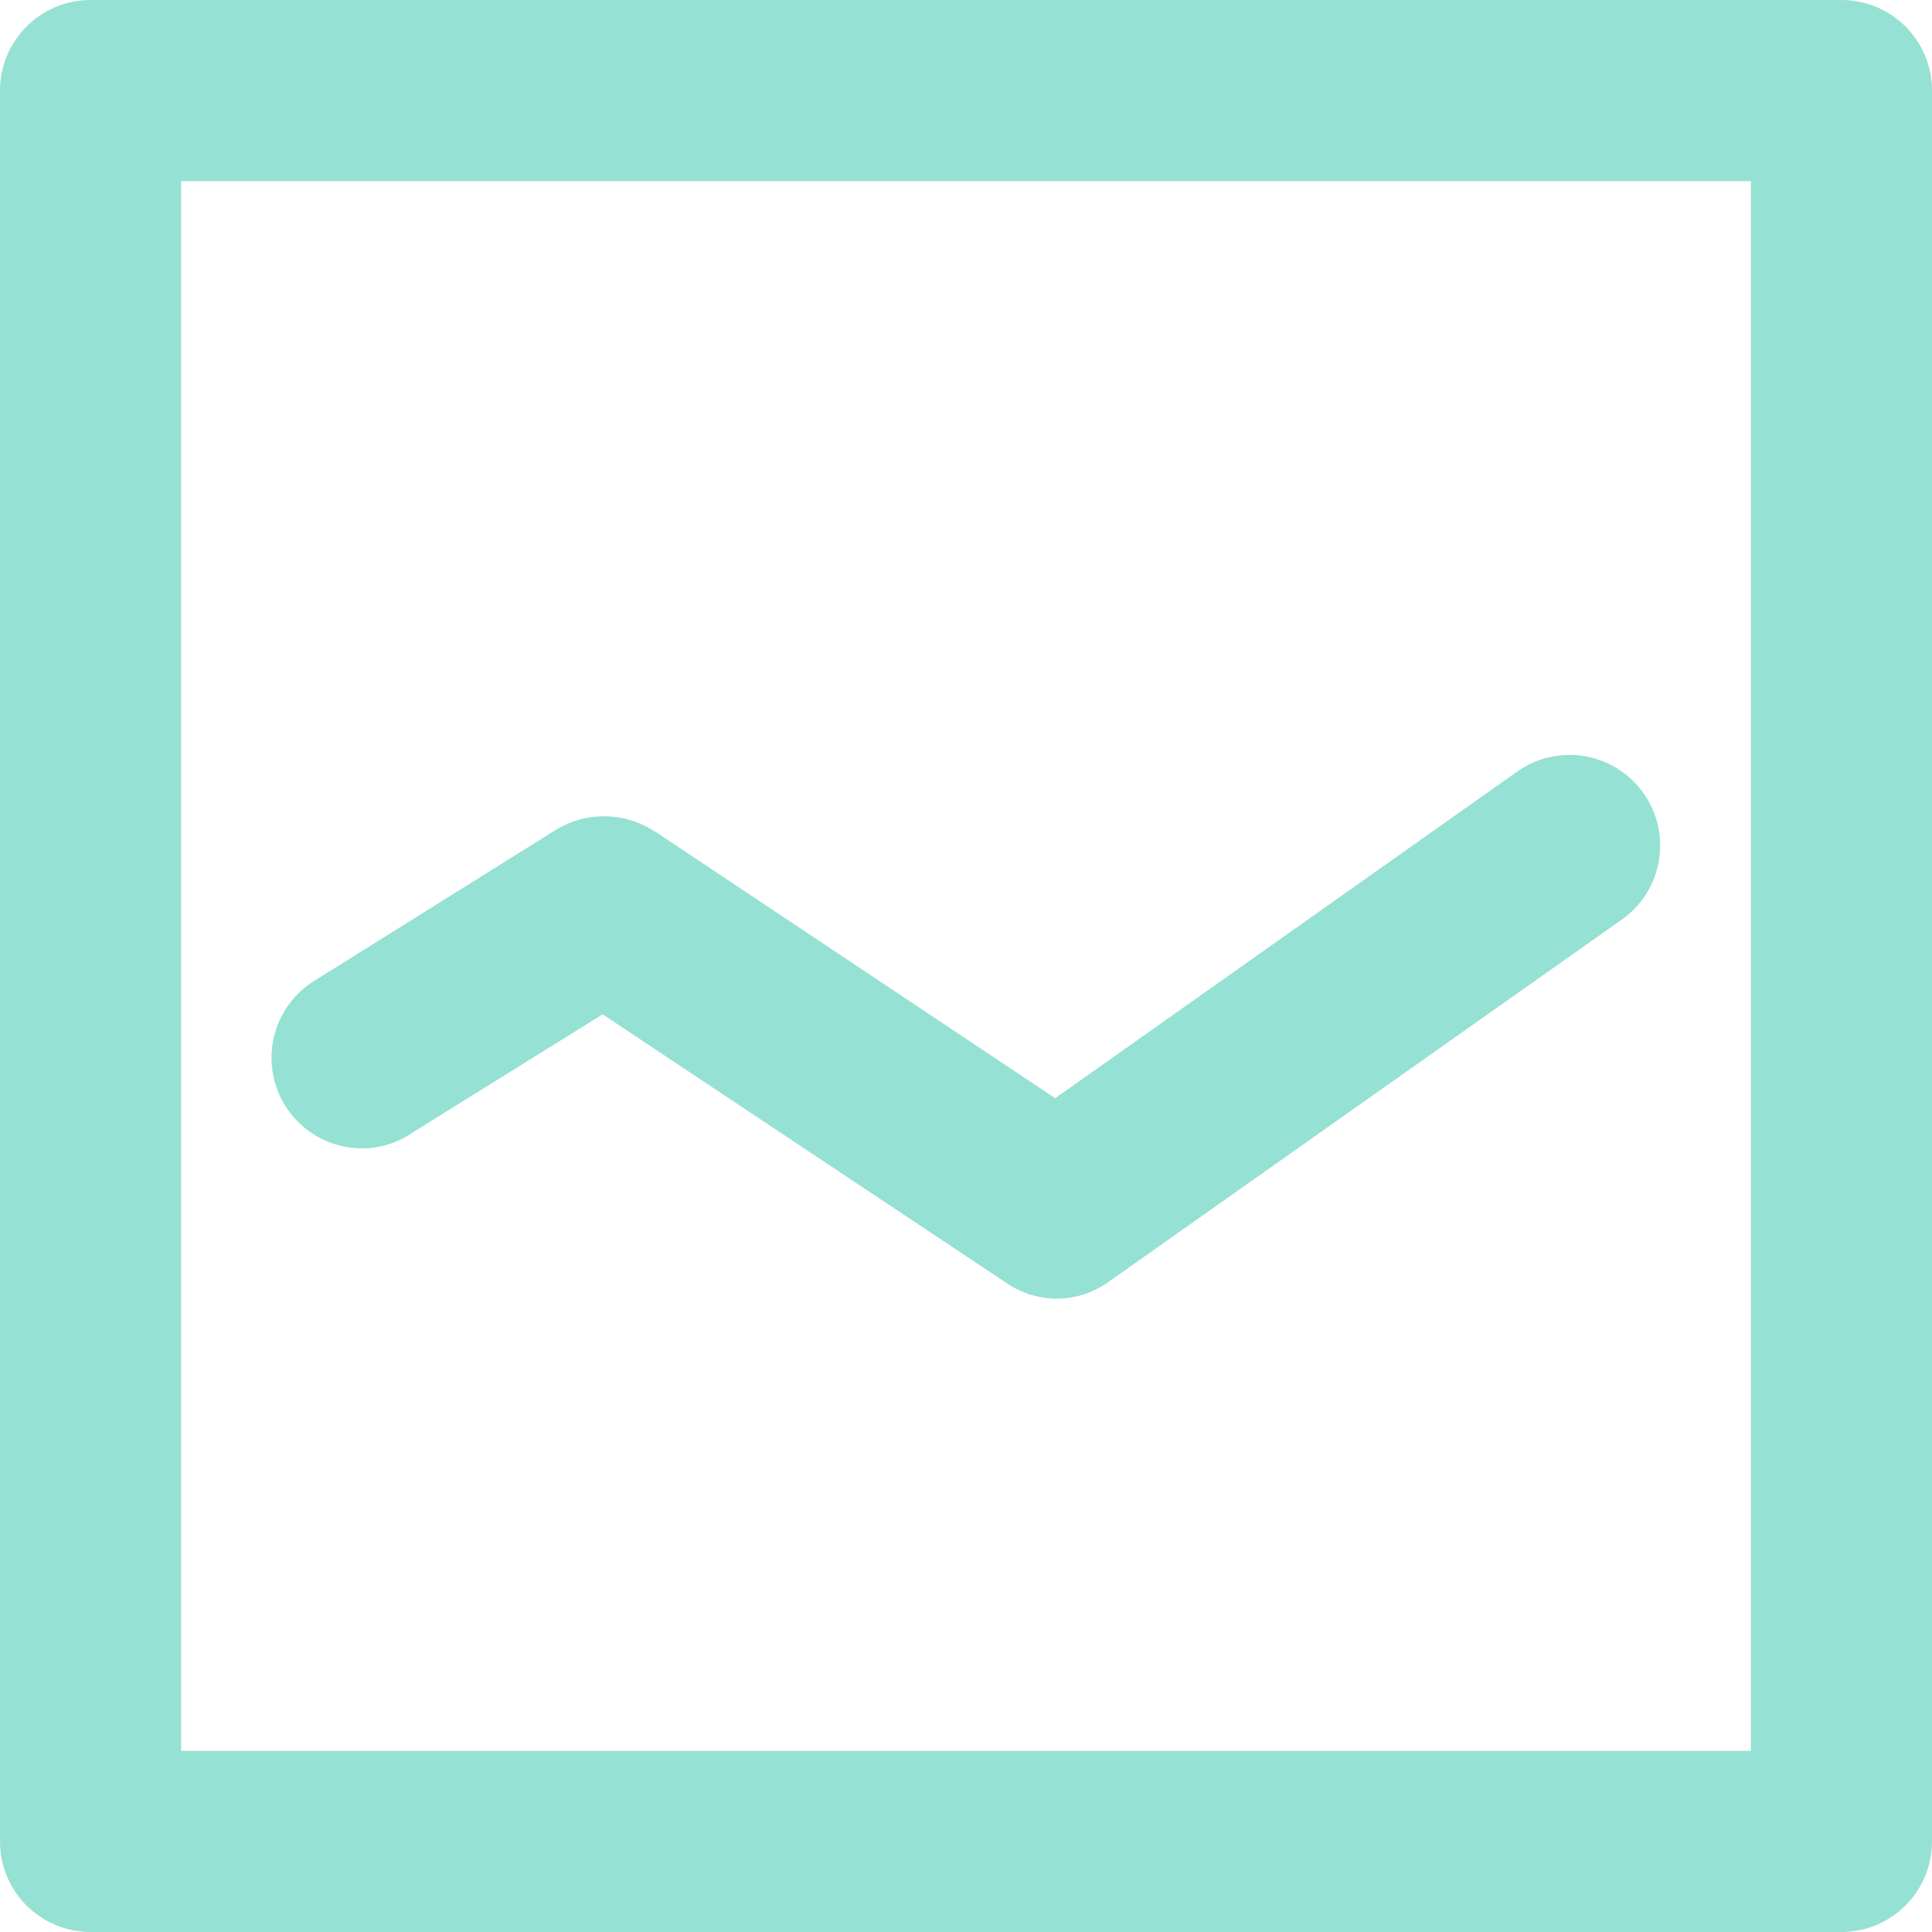
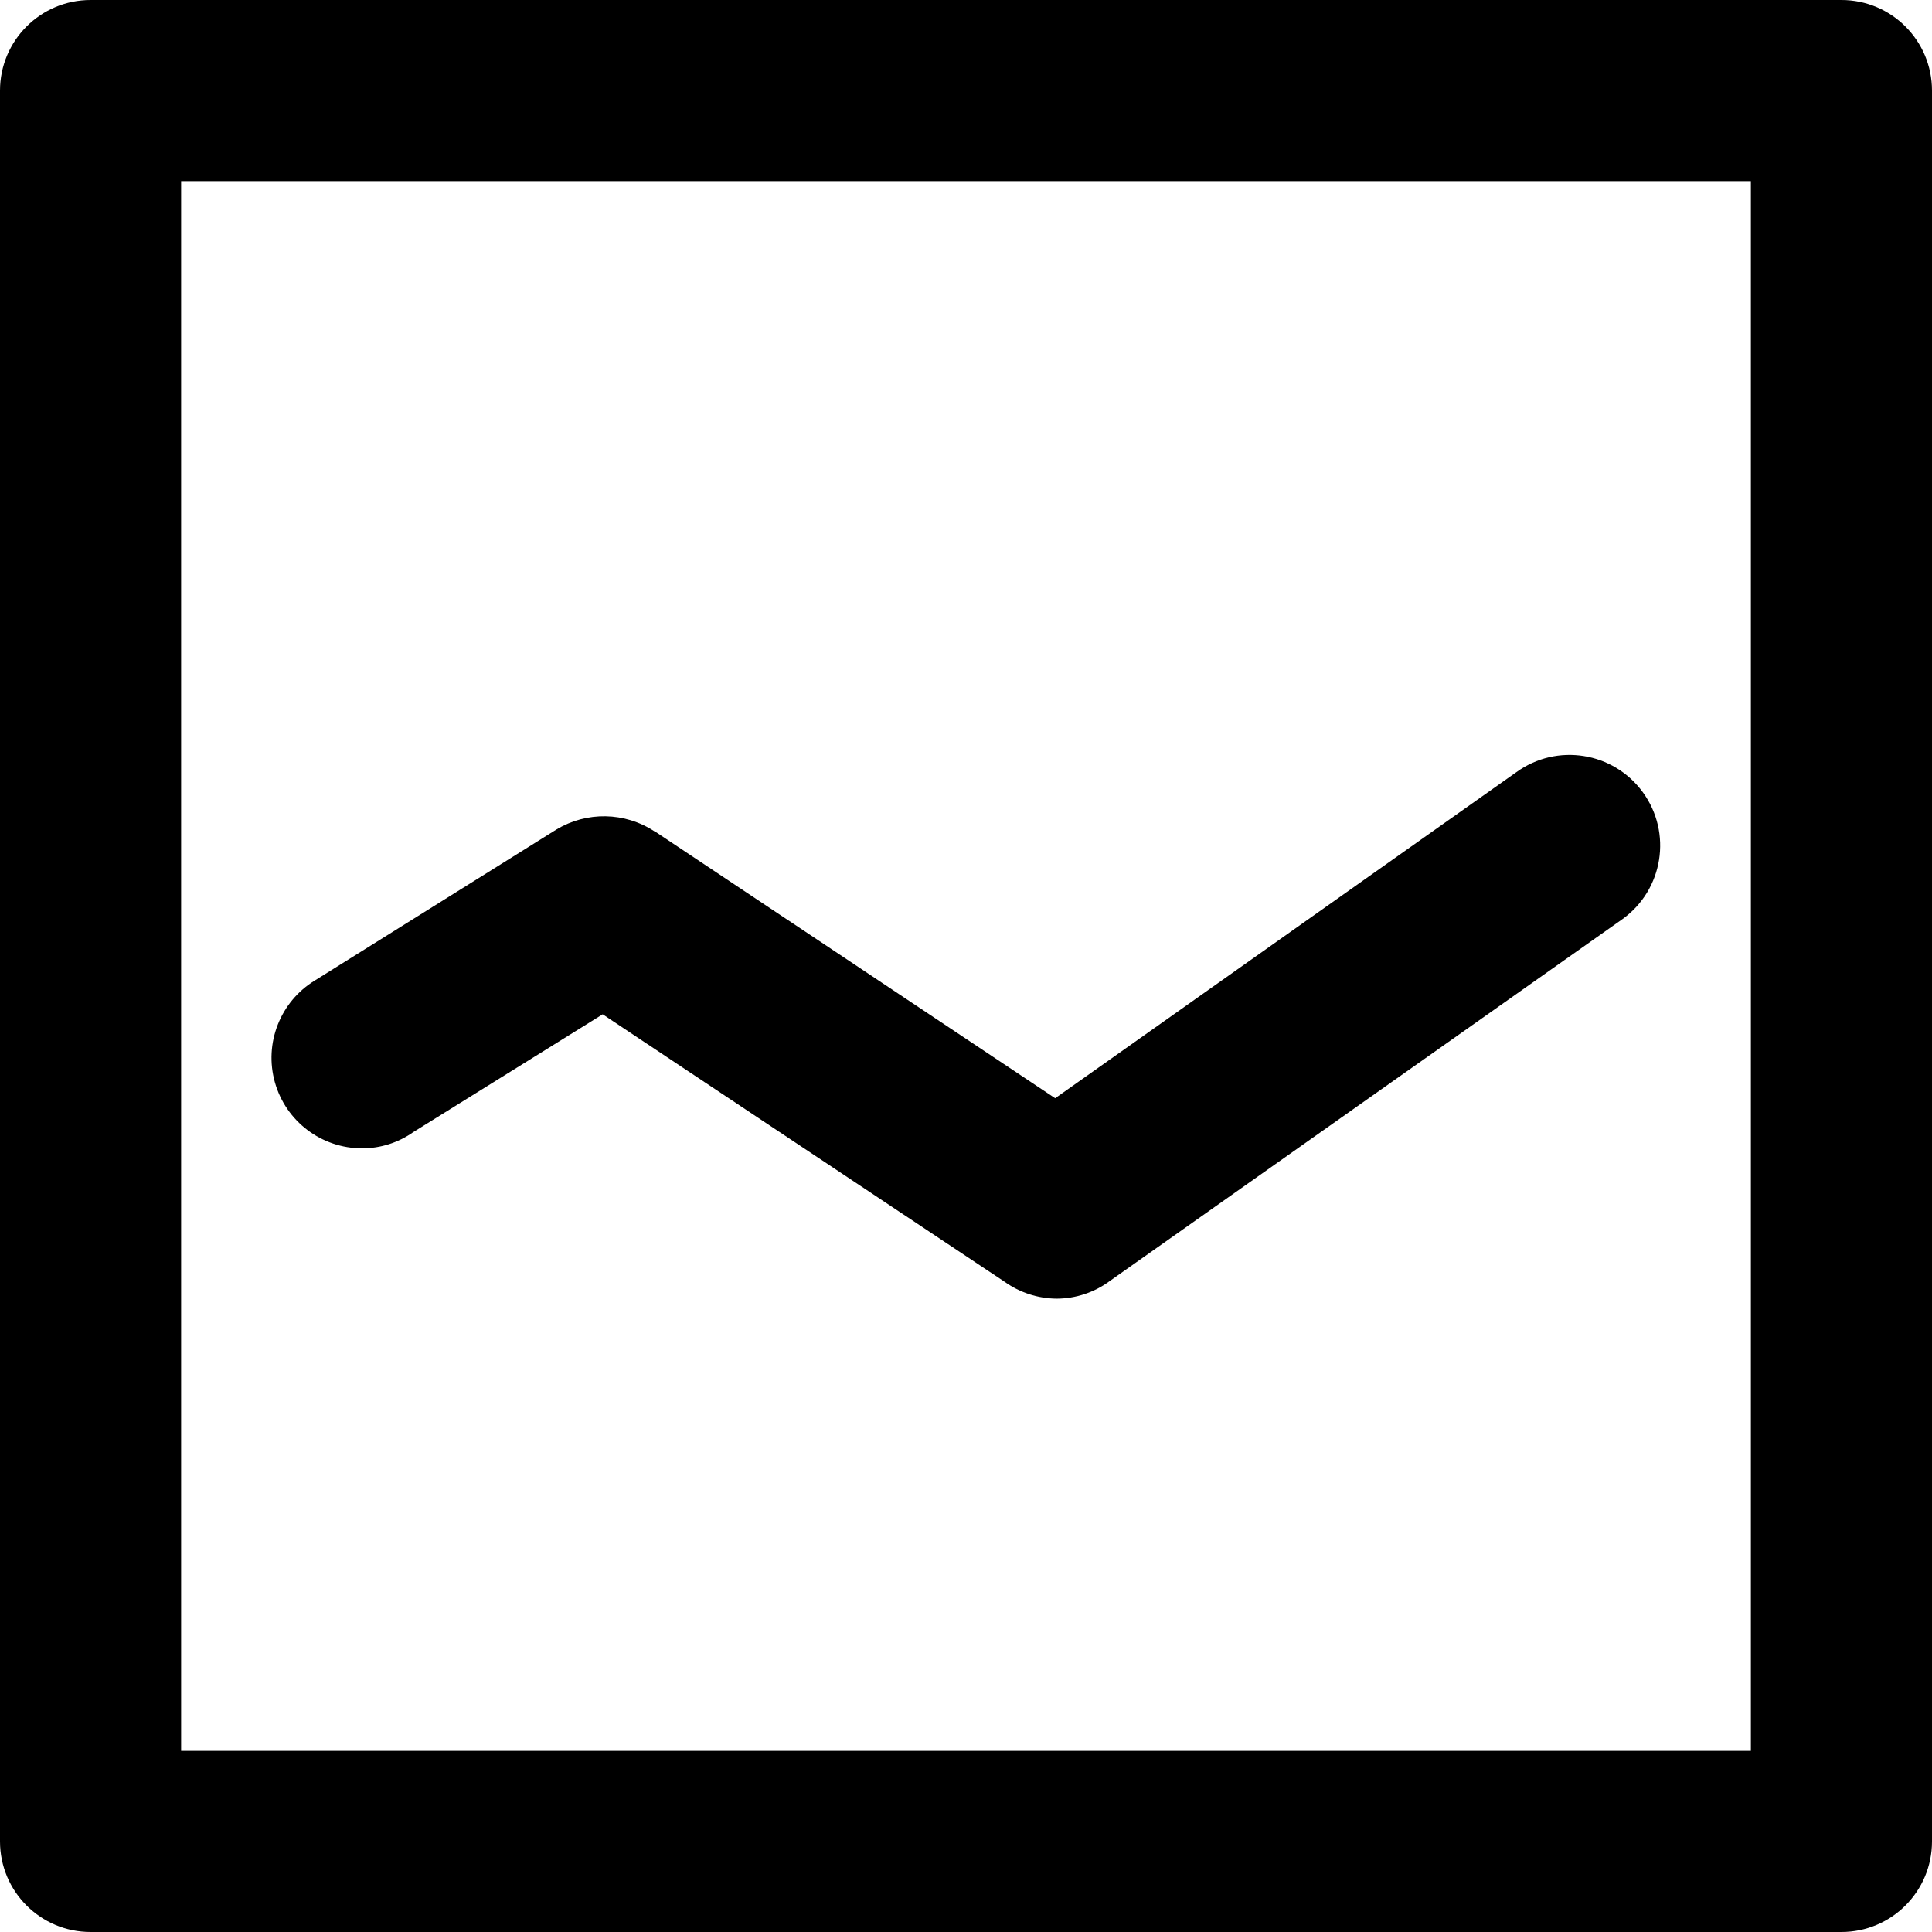
- <svg xmlns="http://www.w3.org/2000/svg" width="32" height="32" viewBox="0 0 32 32">
-   <defs>
-     <style>
-       .cls-1 {
-         fill: #95e1d3;
-         fill-rule: evenodd;
-       }
-     </style>
-   </defs>
+ <svg xmlns="http://www.w3.org/2000/svg" viewBox="0 0 32 32">
  <path id="LINE_GRAPH" data-name="LINE GRAPH" class="cls-1" d="M821.5,1258h-29a1.5,1.5,0,0,1-1.5-1.5v-29a1.5,1.5,0,0,1,1.5-1.5h29a1.5,1.5,0,0,1,1.5,1.5v29A1.5,1.5,0,0,1,821.5,1258Zm-1.5-29H794v26h26v-26Zm-23.785,13.24h0l4-2.5h0a1.524,1.524,0,0,1,1.625.03h0.006l6.631,4.42,7.638-5.4a1.5,1.5,0,1,1,1.763,2.43h0l-8.5,6h0a1.486,1.486,0,0,1-.878.29,1.505,1.505,0,0,1-.861-0.28l-6.657-4.43-3.135,1.95a1.465,1.465,0,0,1-.847.27A1.5,1.5,0,0,1,796.215,1242.24Z" transform="translate(-791 -1226)" />
</svg>
